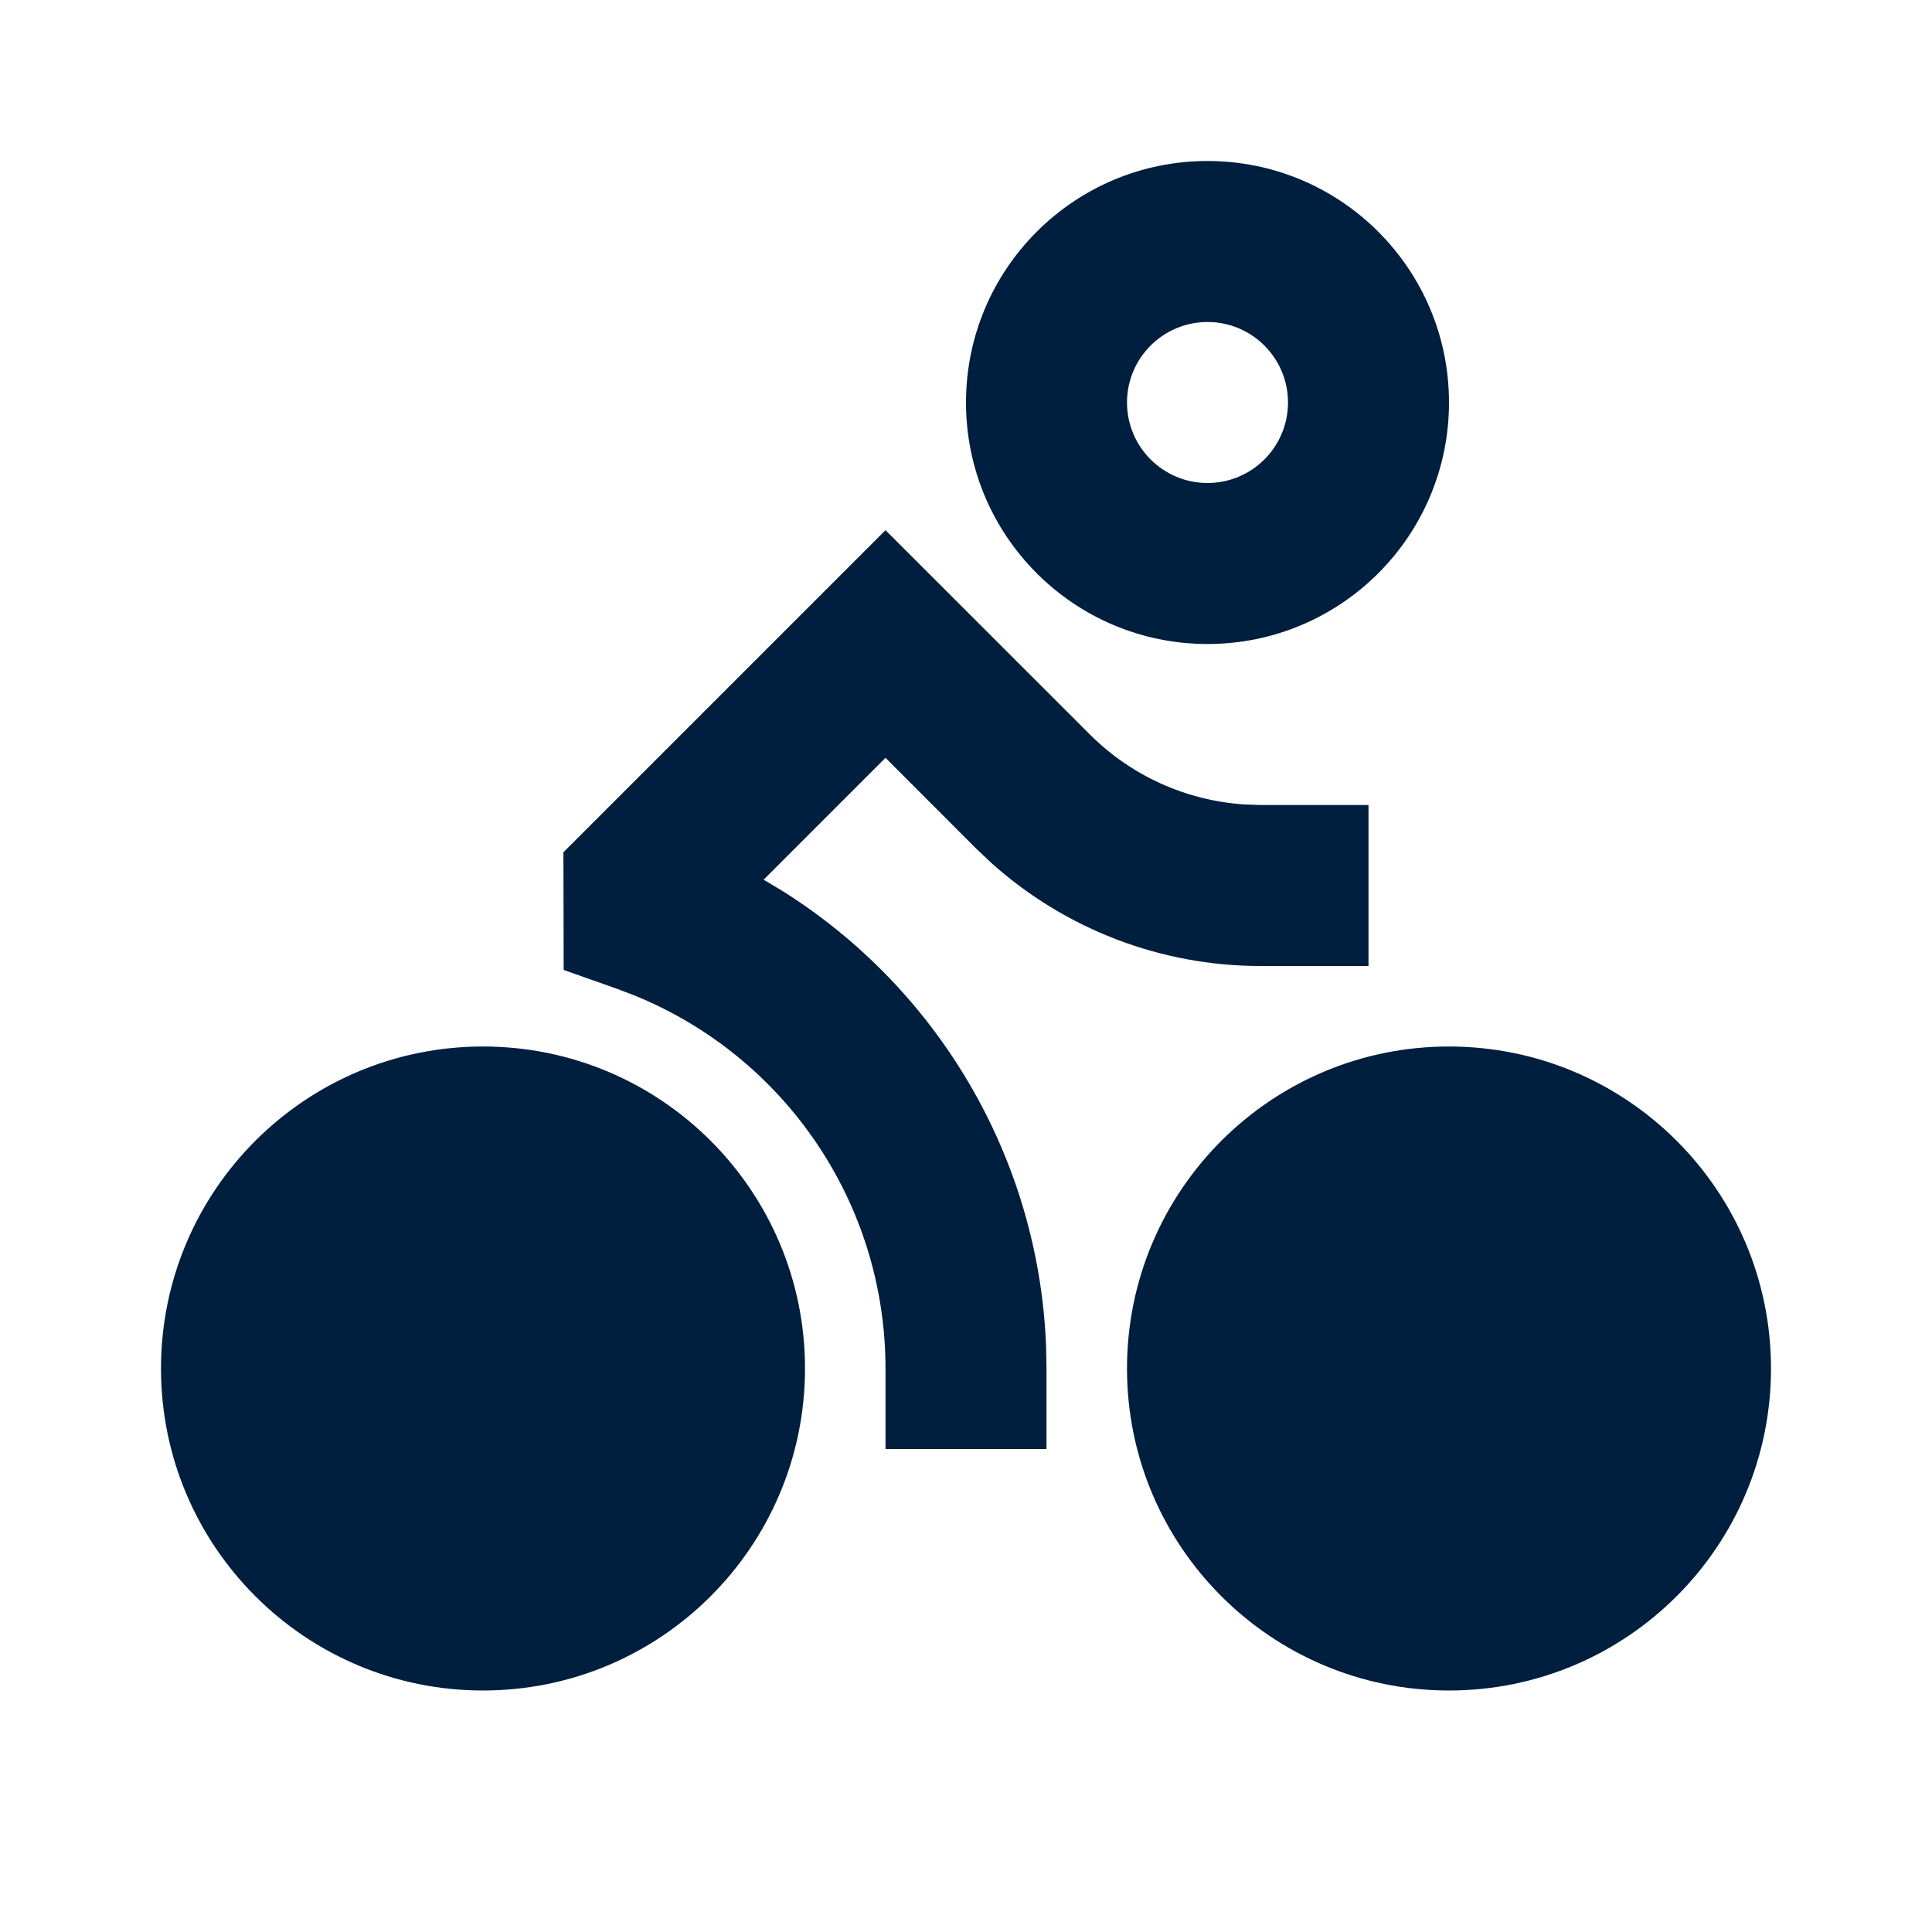
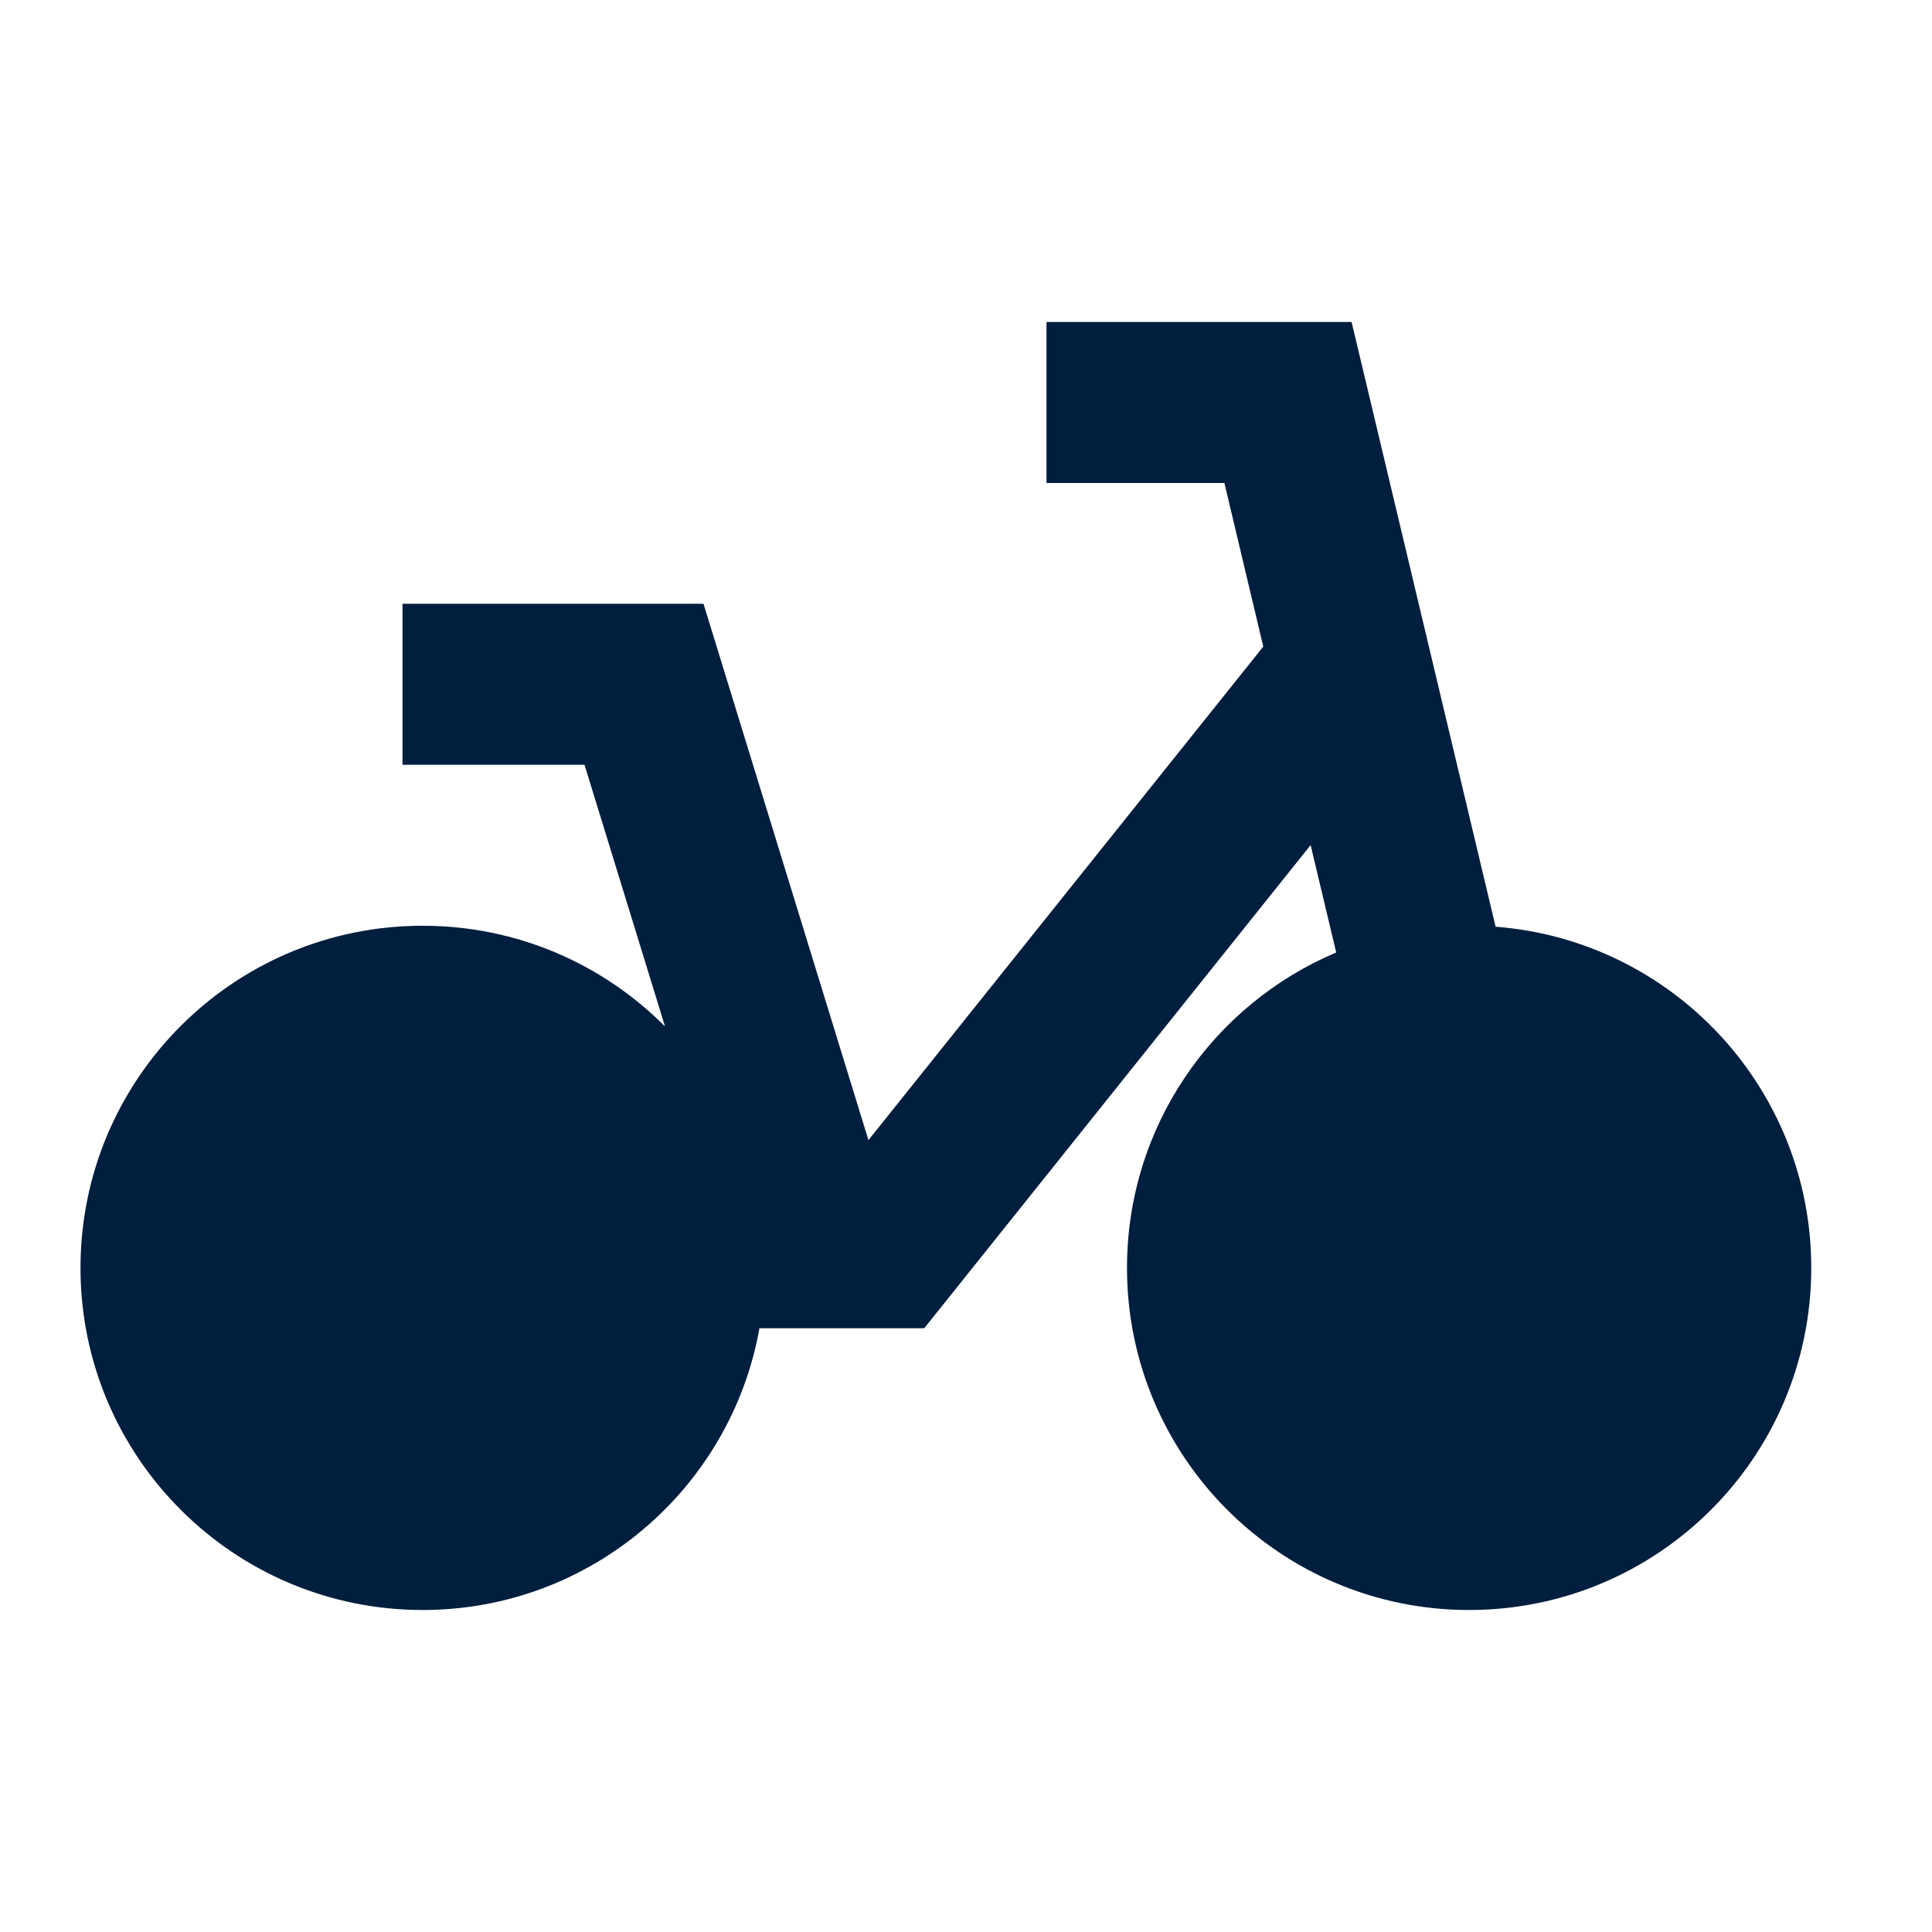
- <svg xmlns="http://www.w3.org/2000/svg" width="24px" height="24px" viewBox="0 0 24 24" version="1.1">
-   <g id="icons-/-24x24-/-bike-rider-/-solid" stroke="none" stroke-width="1" fill="none" fill-rule="evenodd">
-     <g id="icon" fill="#001E3E" fill-rule="nonzero">
-       <path d="M6,13 C8.209,13 10,14.791 10,17 C10,19.209 8.209,21 6,21 C3.791,21 2,19.209 2,17 C2,14.791 3.791,13 6,13 Z M18,13 C20.209,13 22,14.791 22,17 C22,19.209 20.209,21 18,21 C15.791,21 14,19.209 14,17 C14,14.791 15.791,13 18,13 Z M11,6.586 L13.536,9.121 C14.051,9.637 14.735,9.946 15.459,9.993 L15.657,10 L17,10 L17,12 L15.657,12 C14.419,12 13.229,11.541 12.313,10.718 L12.121,10.536 L11,9.414 L9.486,10.928 L9.712,11.063 C11.641,12.271 12.904,14.373 12.995,16.727 L13,17 L13,18 L11,18 L11,17 C11,14.94 9.743,13.12 7.877,12.364 L7.667,12.284 L7.002,12.049 L6.999,10.587 L11,6.586 Z M15,2 C16.657,2 18,3.343 18,5 C18,6.657 16.657,8 15,8 C13.343,8 12,6.657 12,5 C12,3.343 13.343,2 15,2 Z M15,4 C14.448,4 14,4.448 14,5 C14,5.552 14.448,6 15,6 C15.552,6 16,5.552 16,5 C16,4.448 15.552,4 15,4 Z" id="shape" />
-     </g>
-   </g>
+ <svg xmlns="http://www.w3.org/2000/svg" width="24" height="24" viewBox="0 0 24 24" fill="none">
+   <path d="M16.79 4L18.579 11.512C20.772 11.68 22.5 13.513 22.5 15.75C22.5 18.097 20.597 20 18.25 20C15.903 20 14 18.097 14 15.75C14 13.988 15.072 12.477 16.599 11.832L16.281 10.498L11.481 16.5L9.434 16.5C9.08 18.489 7.341 20 5.25 20C2.903 20 1 18.097 1 15.75C1 13.403 2.903 11.5 5.25 11.5C6.427 11.5 7.492 11.978 8.261 12.751L7.261 9.5H5V7.5H8.739L10.788 14.163L15.693 8.032L15.21 6H13V4H16.79Z" fill="#001E3E" />
</svg>
